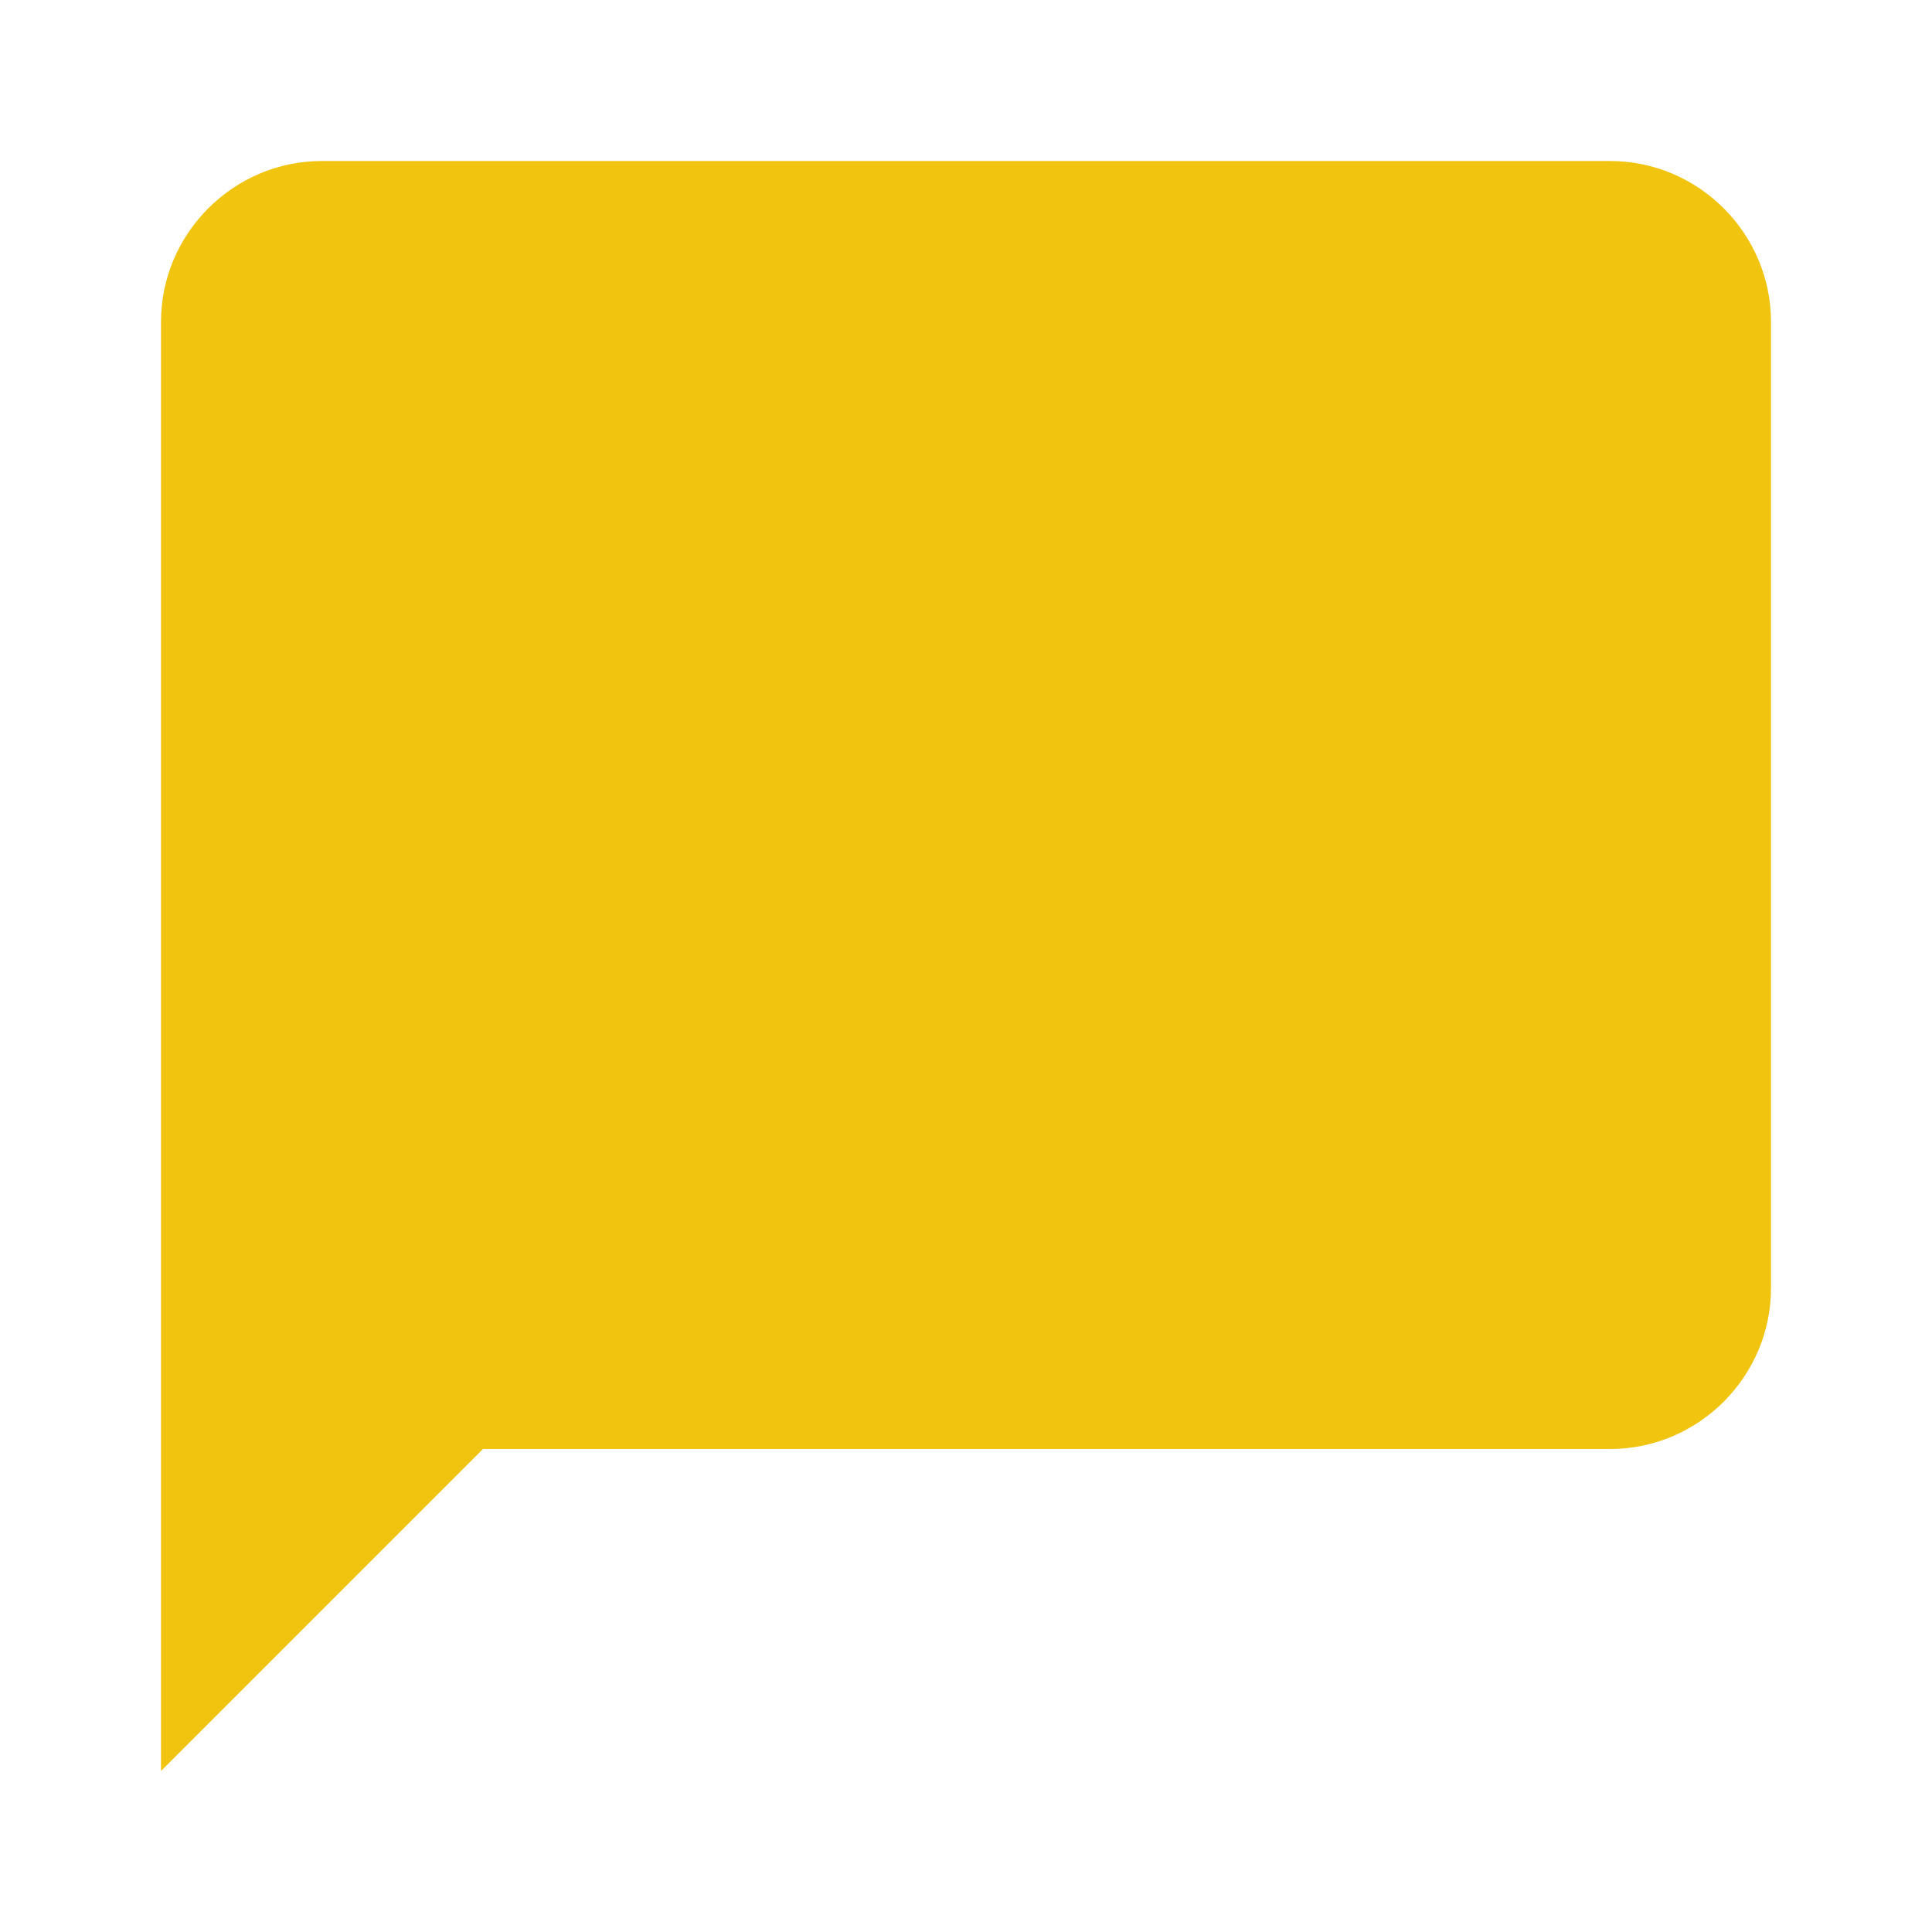
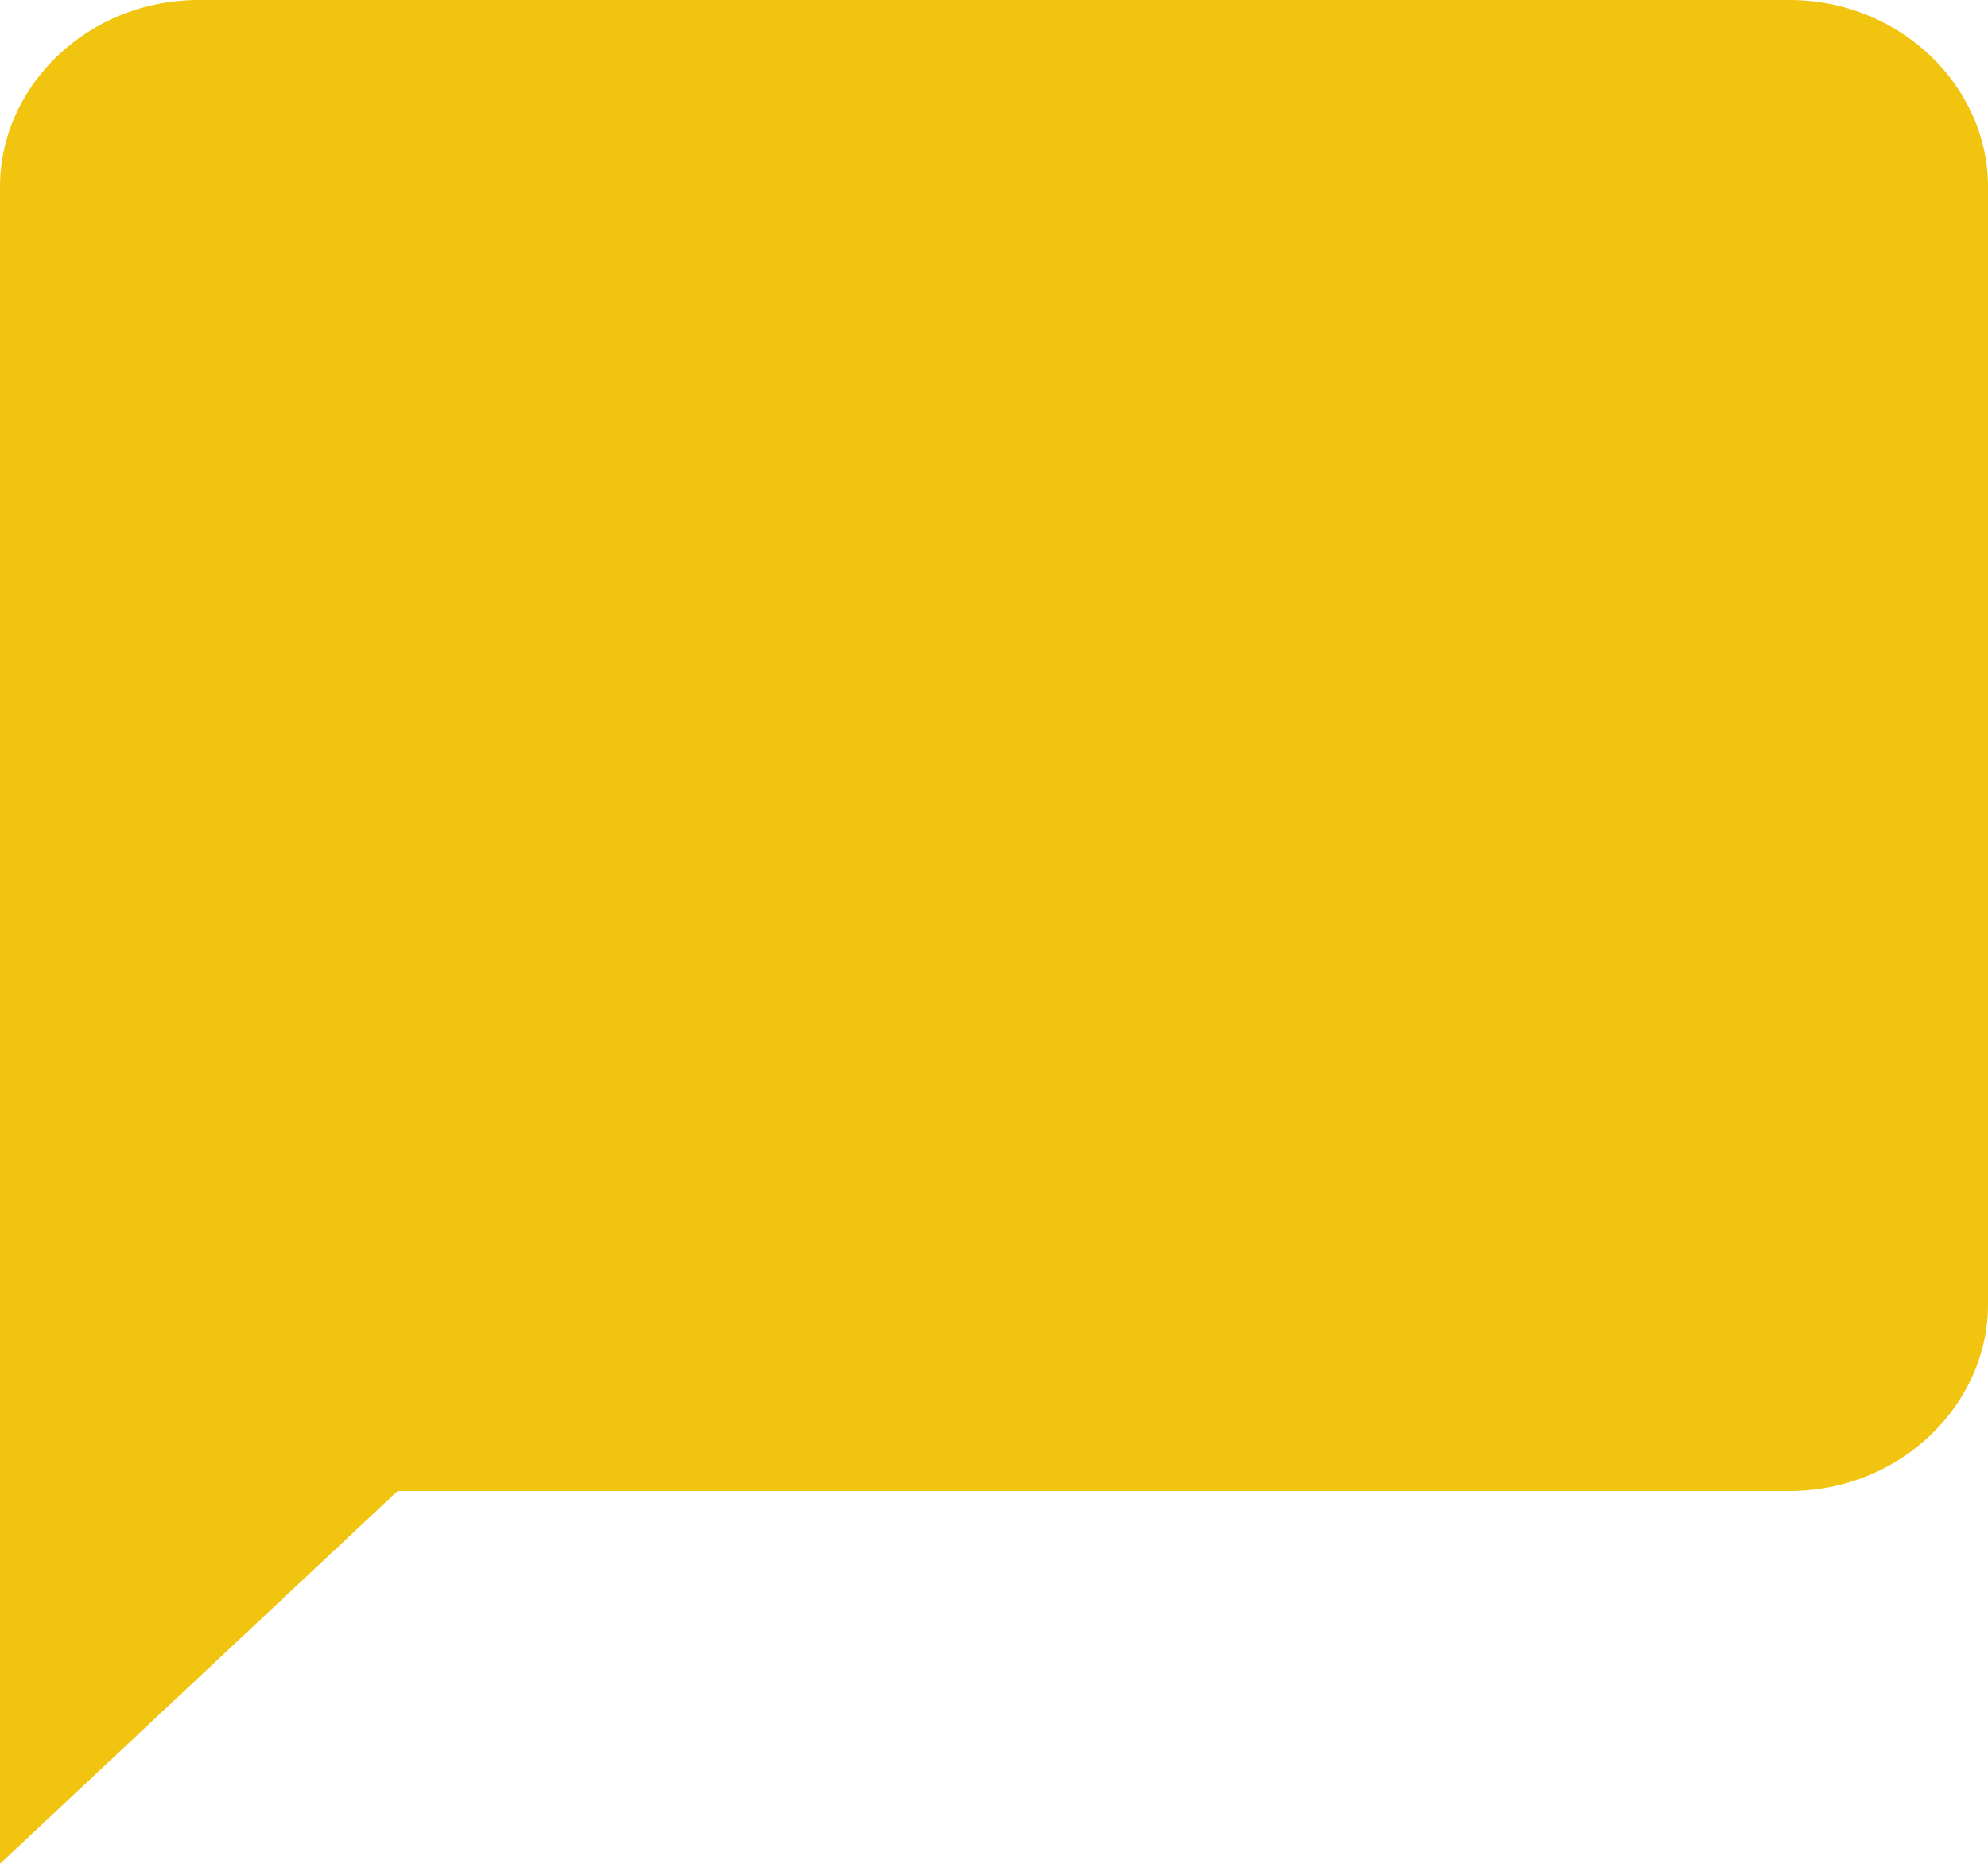
- <svg xmlns="http://www.w3.org/2000/svg" version="1.1" id="Слой_1" x="0px" y="0px" viewBox="0 0 600 600" enable-background="new 0 0 600 600" xml:space="preserve">
+ <svg xmlns="http://www.w3.org/2000/svg" version="1.1" id="Слой_1" x="0px" y="0px" viewBox="292 292.5 16 15" enable-background="new 292 292.5 16 15" xml:space="preserve">
  <g id="messenger">
-     <path fill="#F1C40F" d="M500,50H100c-27.5,0-50,22.5-50,50v450l100-100h350c27.5,0,50-22.5,50-50V100C550,72.5,527.5,50,500,50z" />
+     <path fill="#F1C40F" d="M306.4,292.5h-12.8c-0.9,0-1.6,0.7-1.6,1.5v13.5l3.2-3h11.2c0.9,0,1.6-0.7,1.6-1.5v-9   C308,293.2,307.3,292.5,306.4,292.5z" />
  </g>
</svg>
